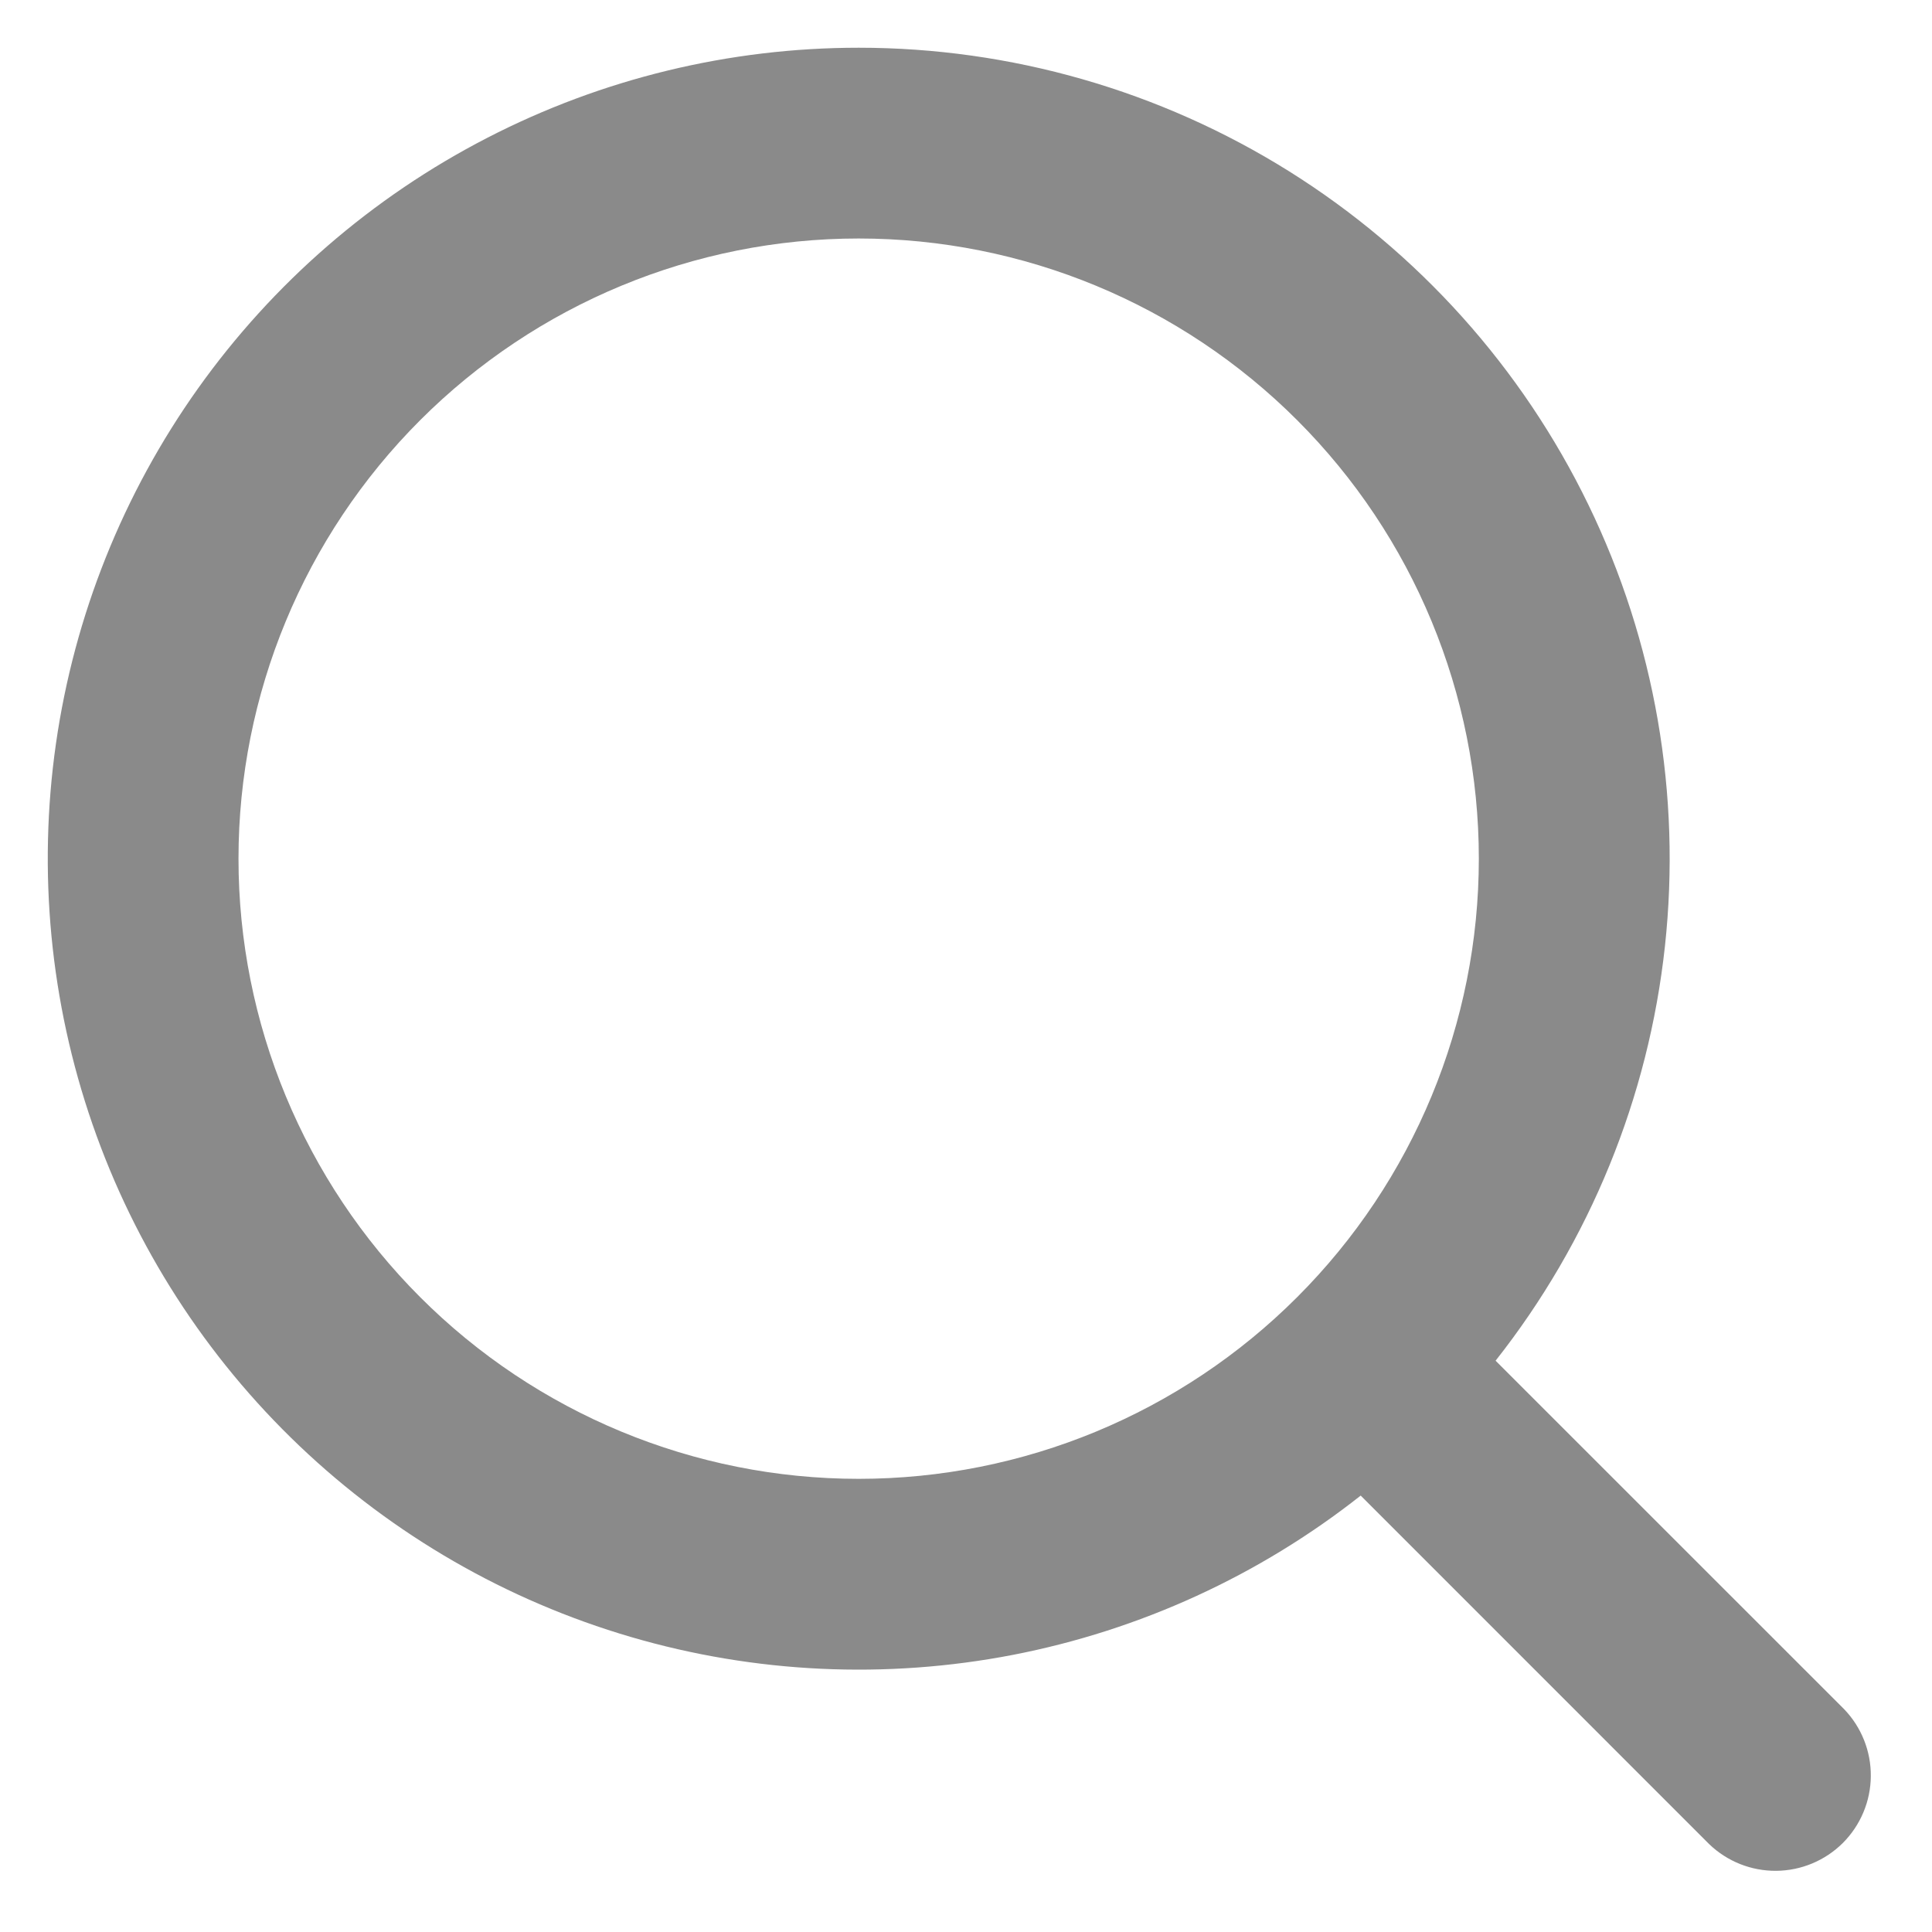
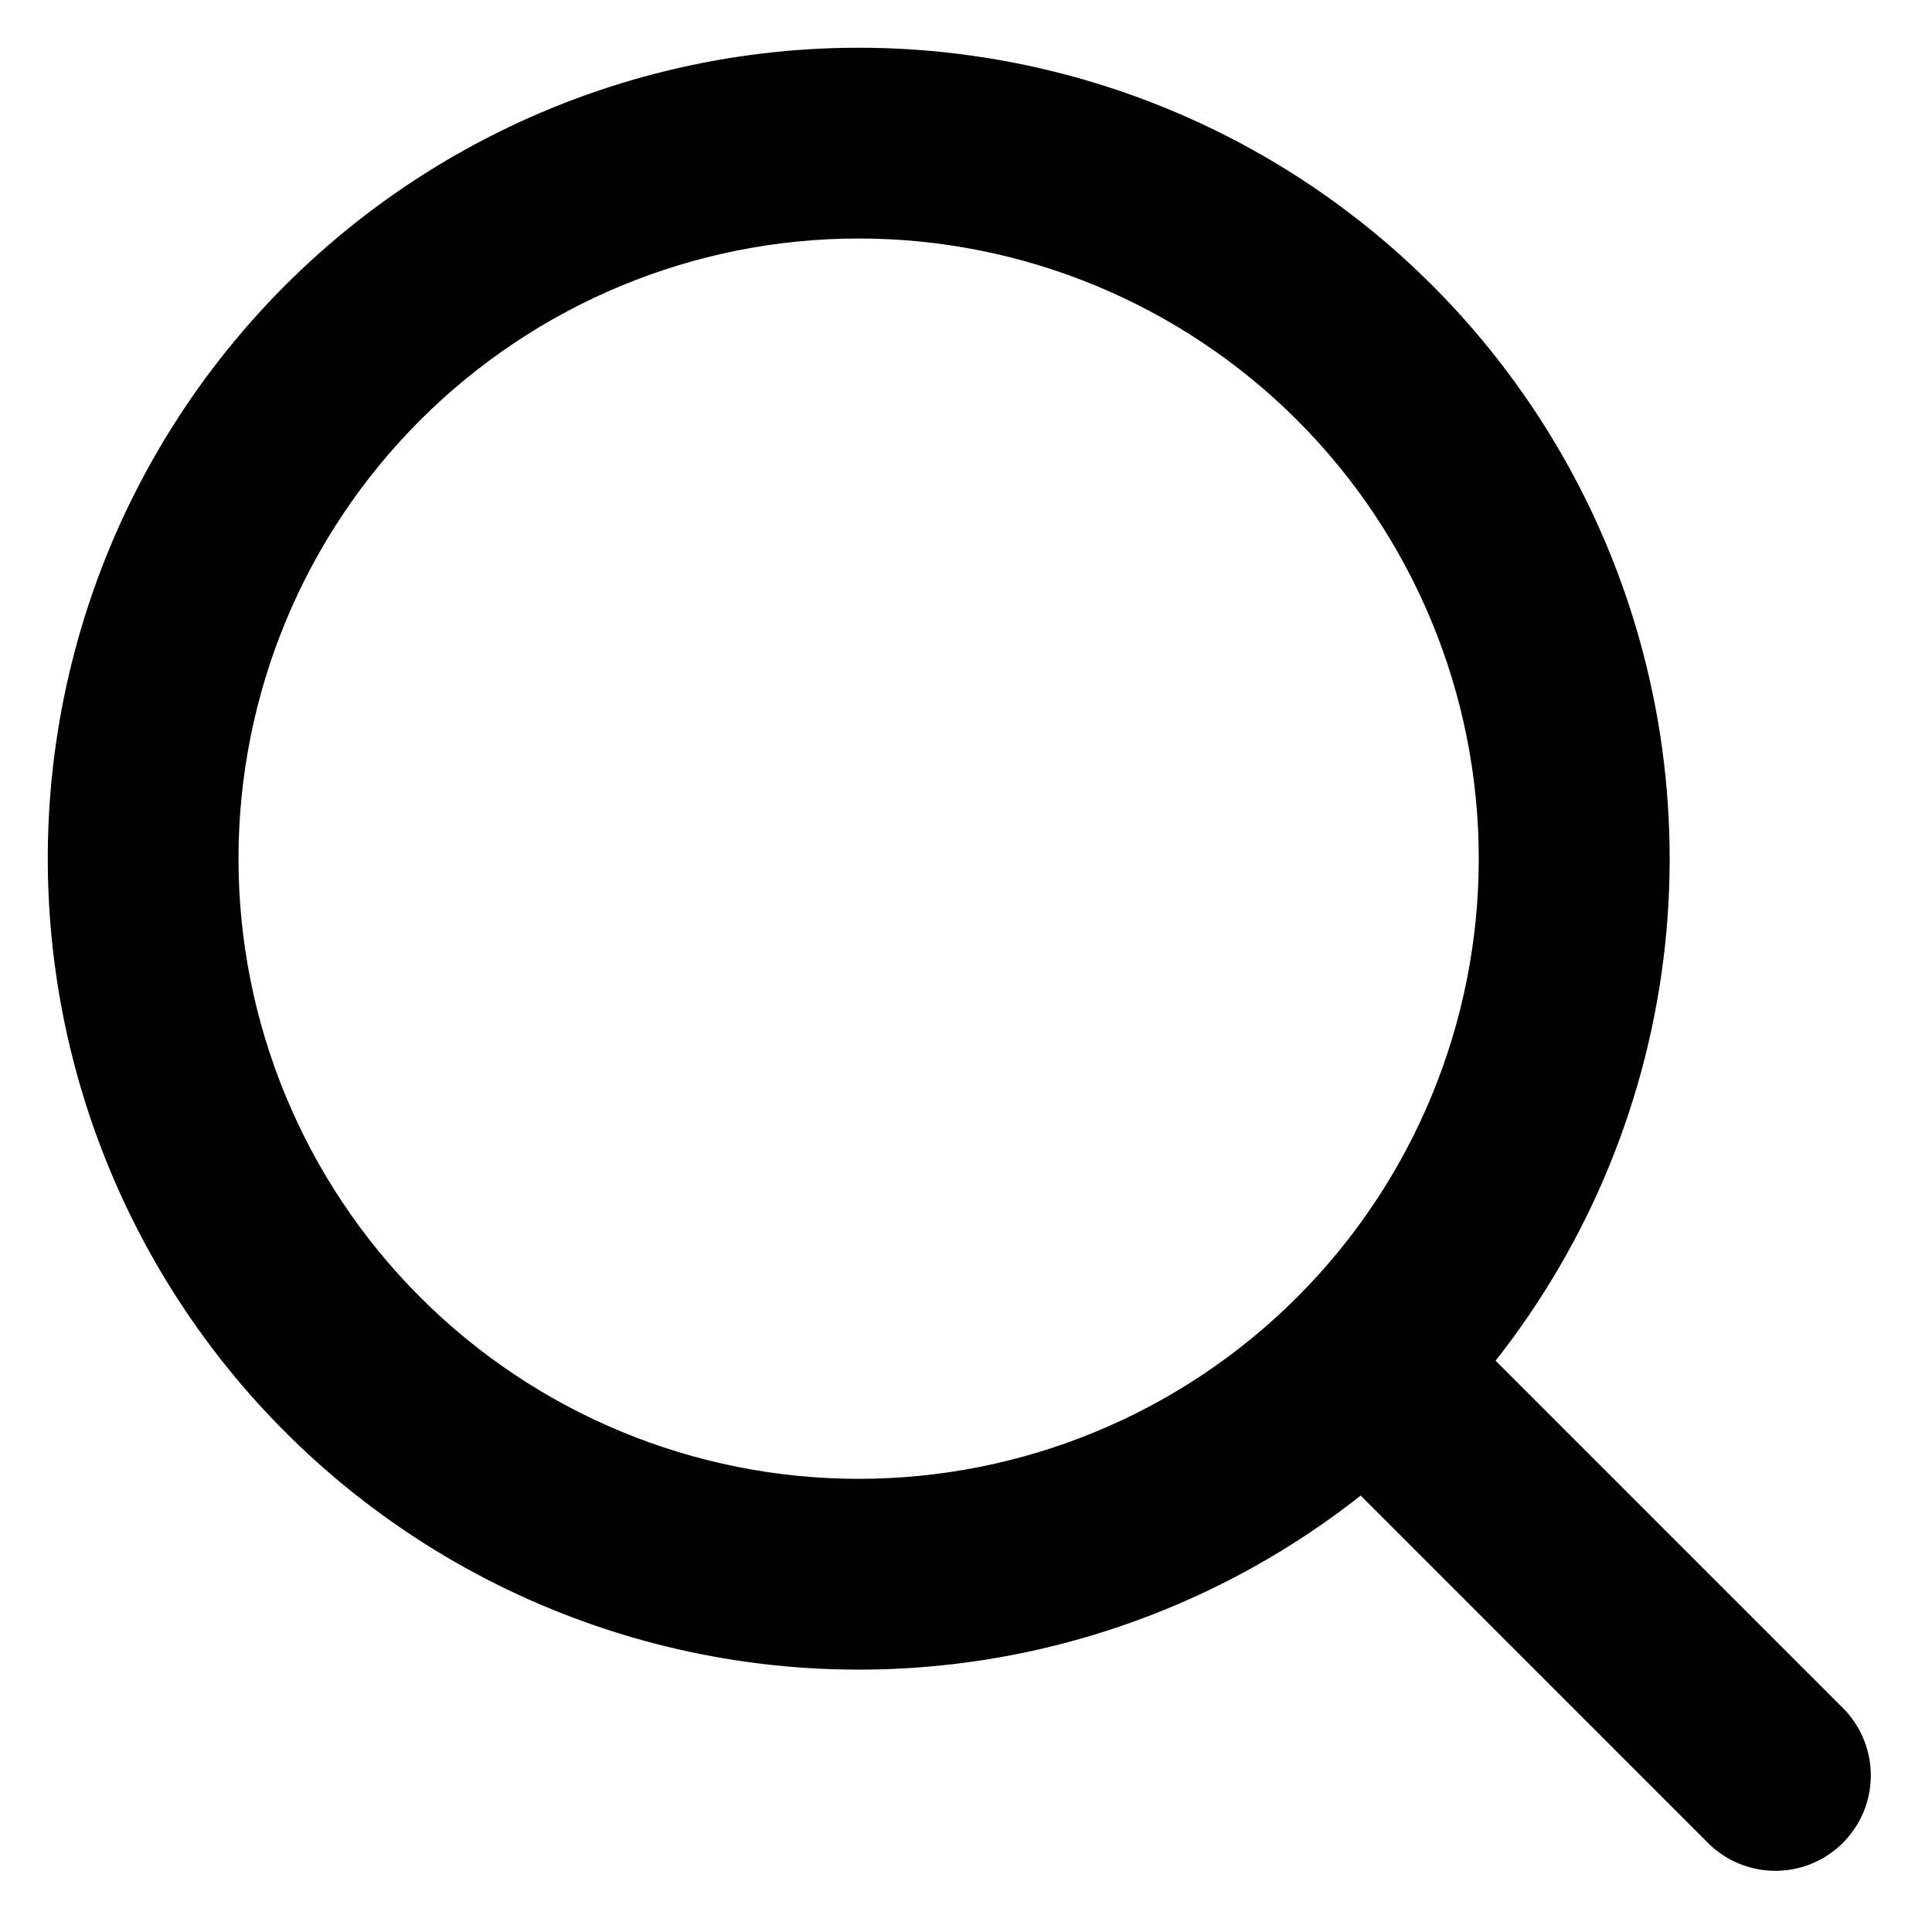
<svg xmlns="http://www.w3.org/2000/svg" width="27" height="27" viewBox="0 0 27 27" fill="none">
-   <path fill-rule="evenodd" clip-rule="evenodd" d="M12 0.667C10.193 0.667 8.412 1.099 6.806 1.928C5.2 2.756 3.815 3.957 2.767 5.429C1.719 6.902 1.039 8.603 0.782 10.392C0.526 12.181 0.701 14.005 1.293 15.713C1.885 17.42 2.877 18.962 4.186 20.208C5.495 21.454 7.082 22.369 8.817 22.877C10.551 23.385 12.382 23.47 14.156 23.127C15.93 22.783 17.597 22.02 19.016 20.901L23.885 25.771C24.137 26.014 24.474 26.148 24.823 26.145C25.173 26.142 25.507 26.002 25.755 25.755C26.002 25.507 26.142 25.173 26.145 24.823C26.148 24.474 26.014 24.137 25.771 23.885L20.901 19.016C22.219 17.345 23.039 15.337 23.268 13.221C23.497 11.105 23.127 8.968 22.198 7.054C21.269 5.139 19.82 3.525 18.017 2.395C16.213 1.266 14.128 0.667 12 0.667ZM3.333 12C3.333 9.702 4.247 7.497 5.872 5.872C7.497 4.247 9.702 3.333 12 3.333C14.299 3.333 16.503 4.247 18.128 5.872C19.754 7.497 20.667 9.702 20.667 12C20.667 14.299 19.754 16.503 18.128 18.128C16.503 19.754 14.299 20.667 12 20.667C9.702 20.667 7.497 19.754 5.872 18.128C4.247 16.503 3.333 14.299 3.333 12Z" fill="#8A8A8A" />
+   <path fill-rule="evenodd" clip-rule="evenodd" d="M12 0.667C10.193 0.667 8.412 1.099 6.806 1.928C5.199 2.756 3.815 3.957 2.767 5.429C1.719 6.902 1.039 8.603 0.782 10.392C0.526 12.181 0.701 14.005 1.293 15.713C1.885 17.42 2.877 18.962 4.186 20.208C5.494 21.454 7.082 22.369 8.817 22.877C10.551 23.385 12.382 23.47 14.156 23.127C15.93 22.783 17.596 22.02 19.016 20.901L23.885 25.771C24.137 26.014 24.474 26.148 24.823 26.145C25.173 26.142 25.507 26.002 25.754 25.755C26.002 25.507 26.142 25.173 26.145 24.823C26.148 24.474 26.013 24.137 25.77 23.885L20.901 19.016C22.218 17.345 23.039 15.337 23.268 13.221C23.497 11.105 23.126 8.968 22.198 7.054C21.269 5.139 19.82 3.525 18.016 2.395C16.213 1.266 14.128 0.667 12 0.667ZM3.333 12C3.333 9.702 4.246 7.497 5.872 5.872C7.497 4.247 9.701 3.333 12 3.333C14.298 3.333 16.503 4.247 18.128 5.872C19.753 7.497 20.666 9.702 20.666 12C20.666 14.299 19.753 16.503 18.128 18.128C16.503 19.754 14.298 20.667 12 20.667C9.701 20.667 7.497 19.754 5.872 18.128C4.246 16.503 3.333 14.299 3.333 12Z" fill="black" />
</svg>
